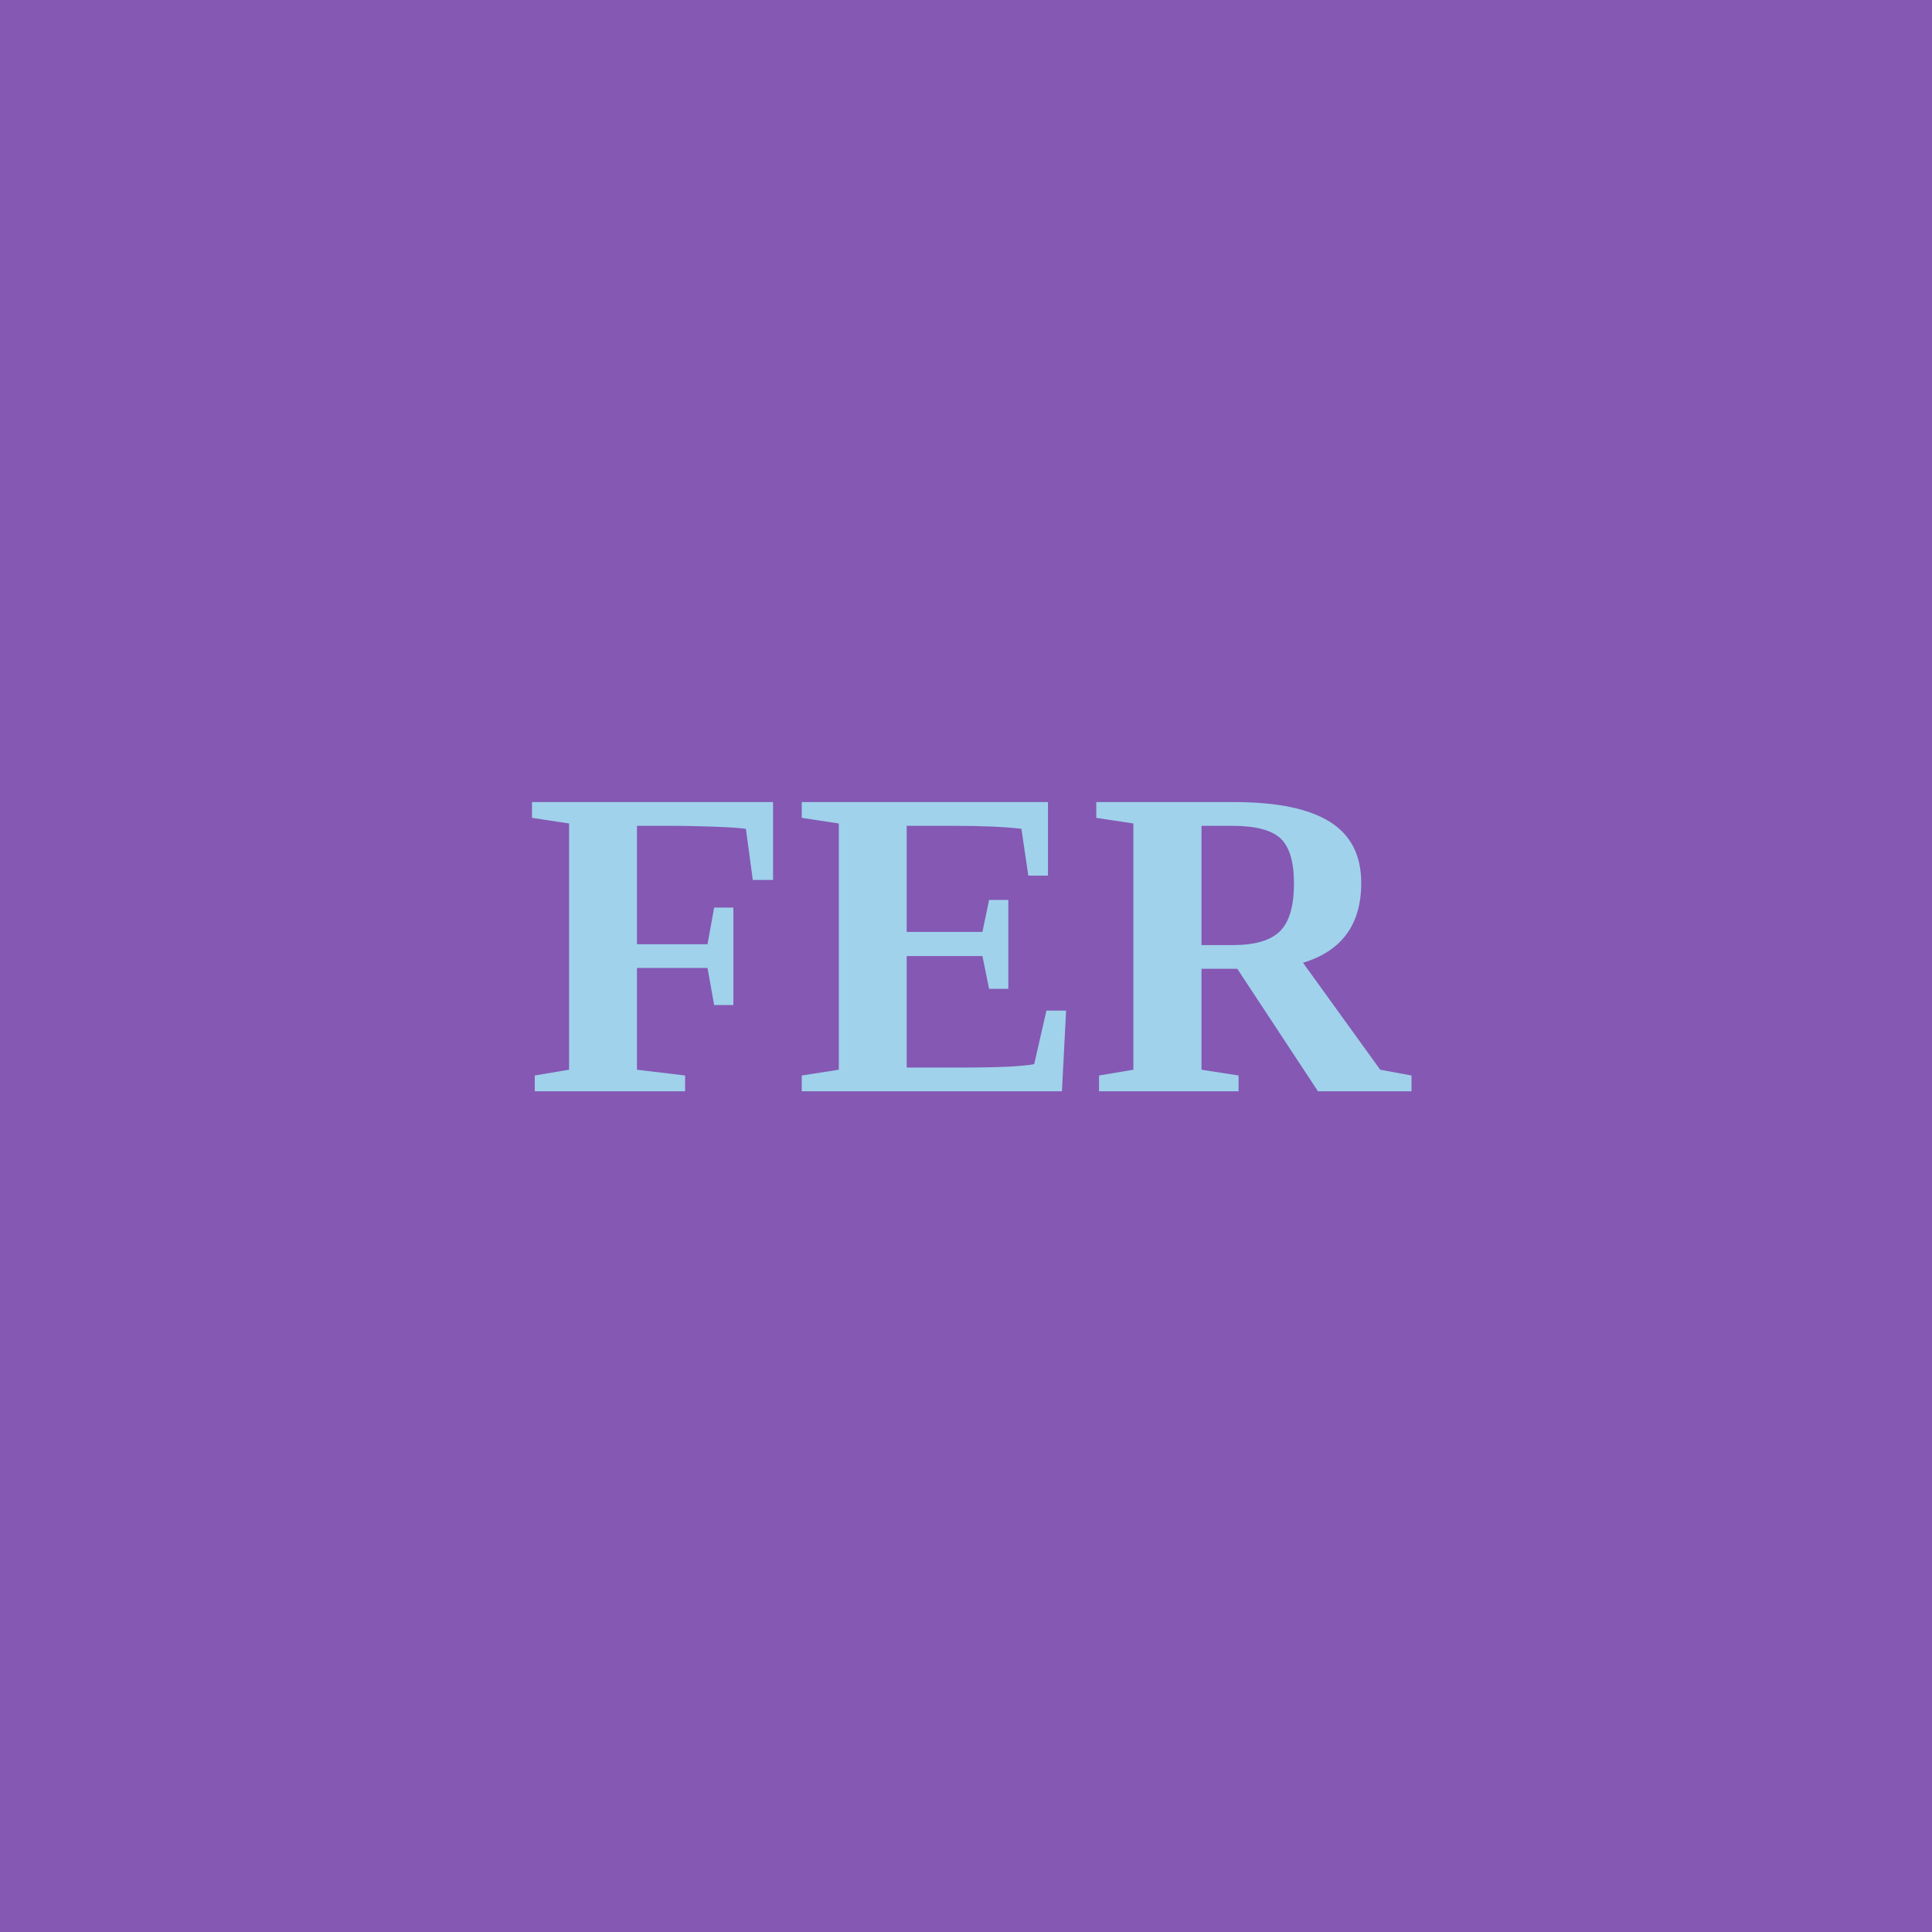
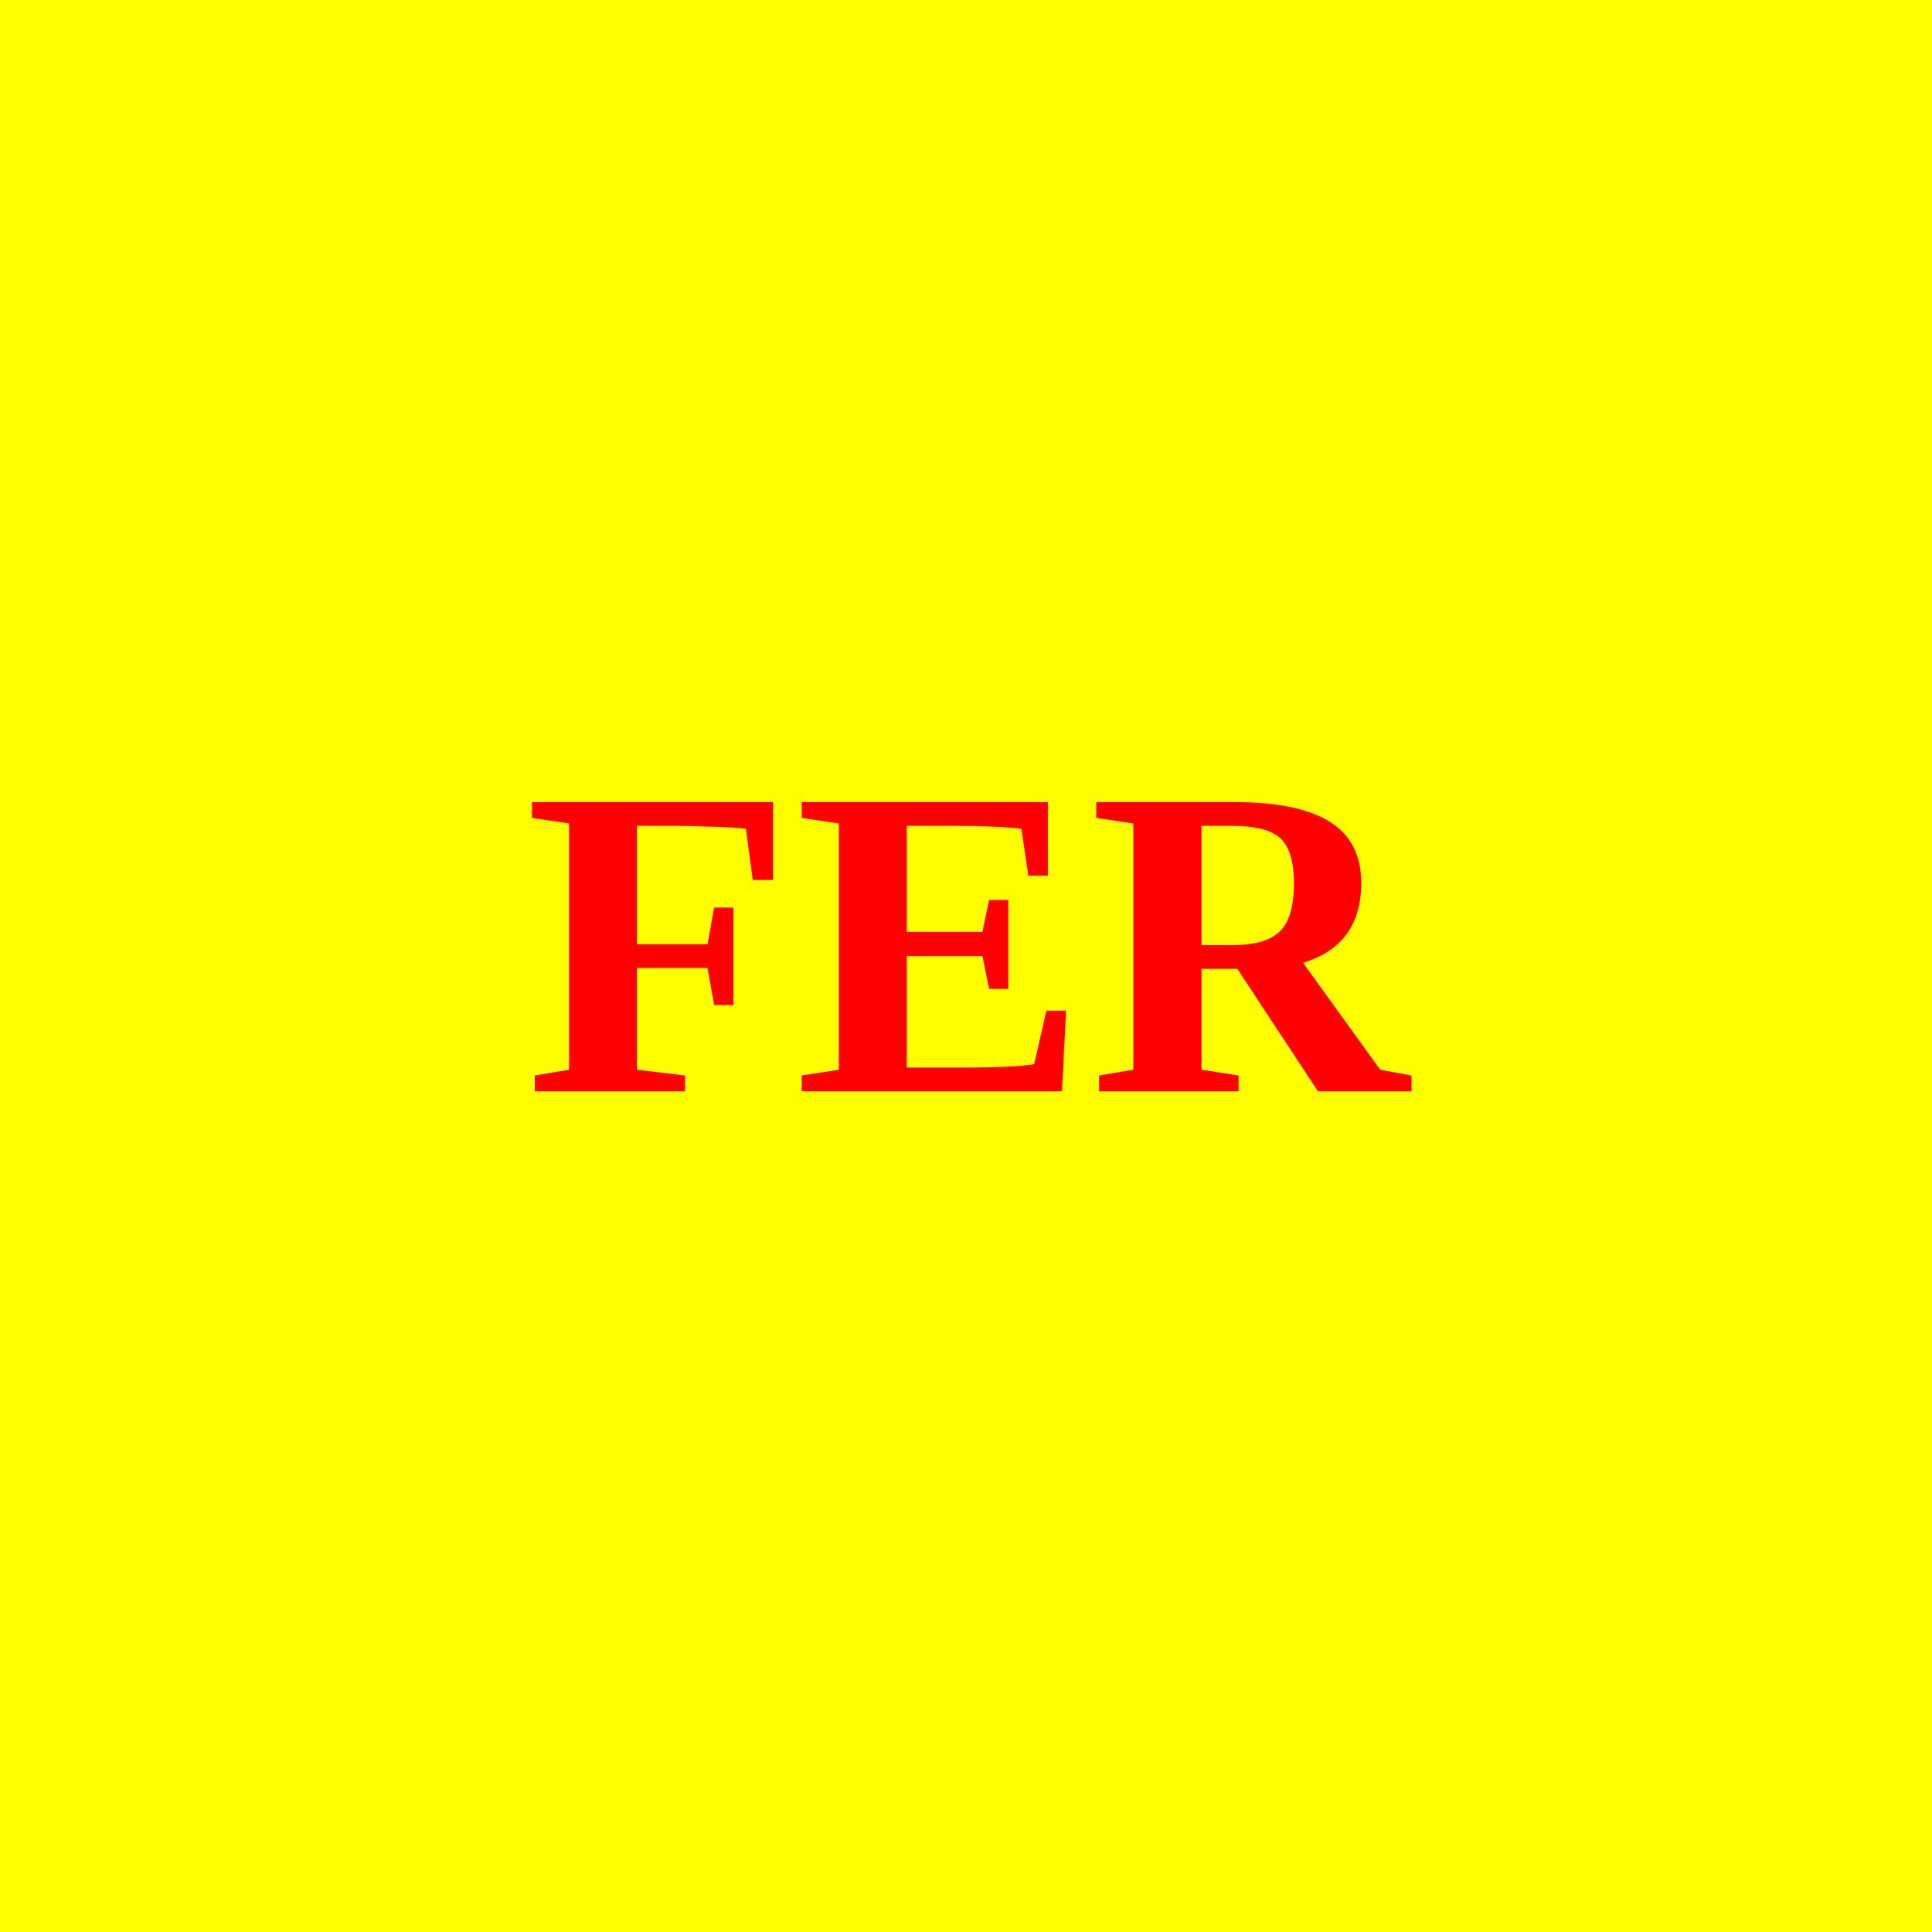
<svg xmlns="http://www.w3.org/2000/svg" width="350" height="350">
-   <rect width="350" height="350" fill="#8458b3" />
-   <text x="175" y="175" dominant-baseline="middle" text-anchor="middle" fill="#a0d2eb" font-size="80" font-weight="bold">FER</text>
+   <rect width="350" height="350" fill="yellow" />
+   <text x="175" y="175" dominant-baseline="middle" text-anchor="middle" fill="red" font-size="80" font-weight="bold">FER</text>
</svg>
